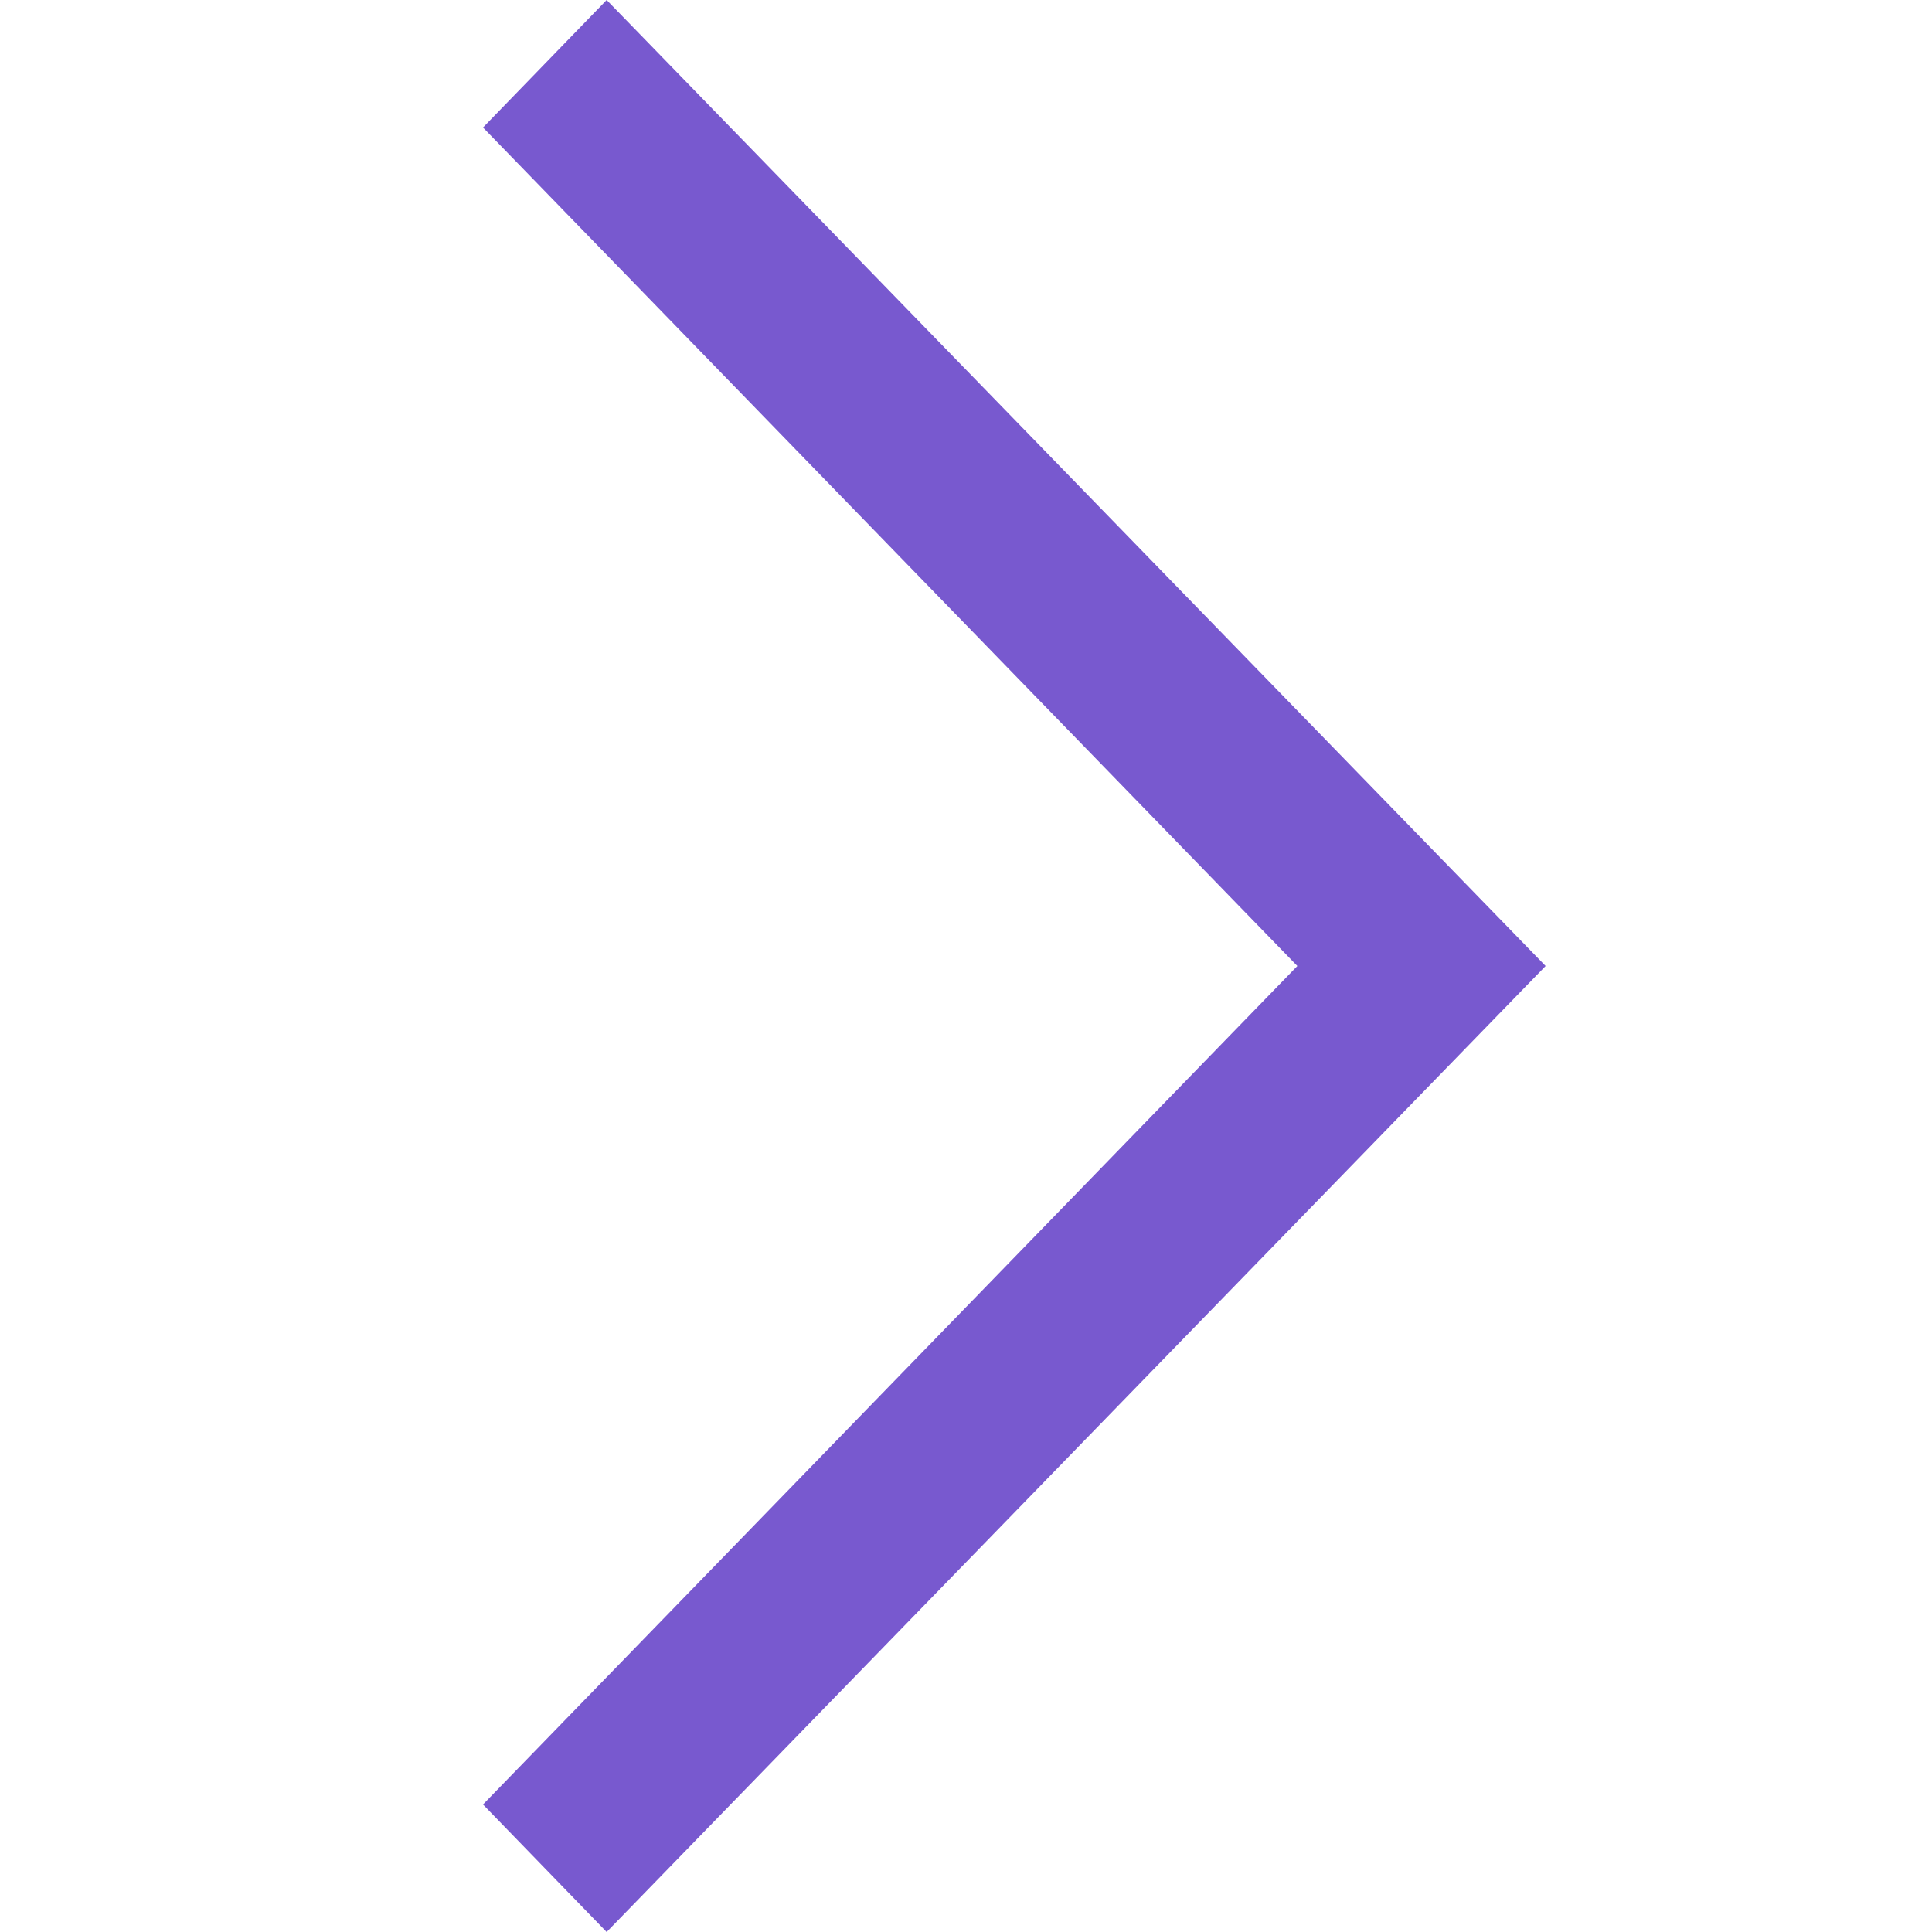
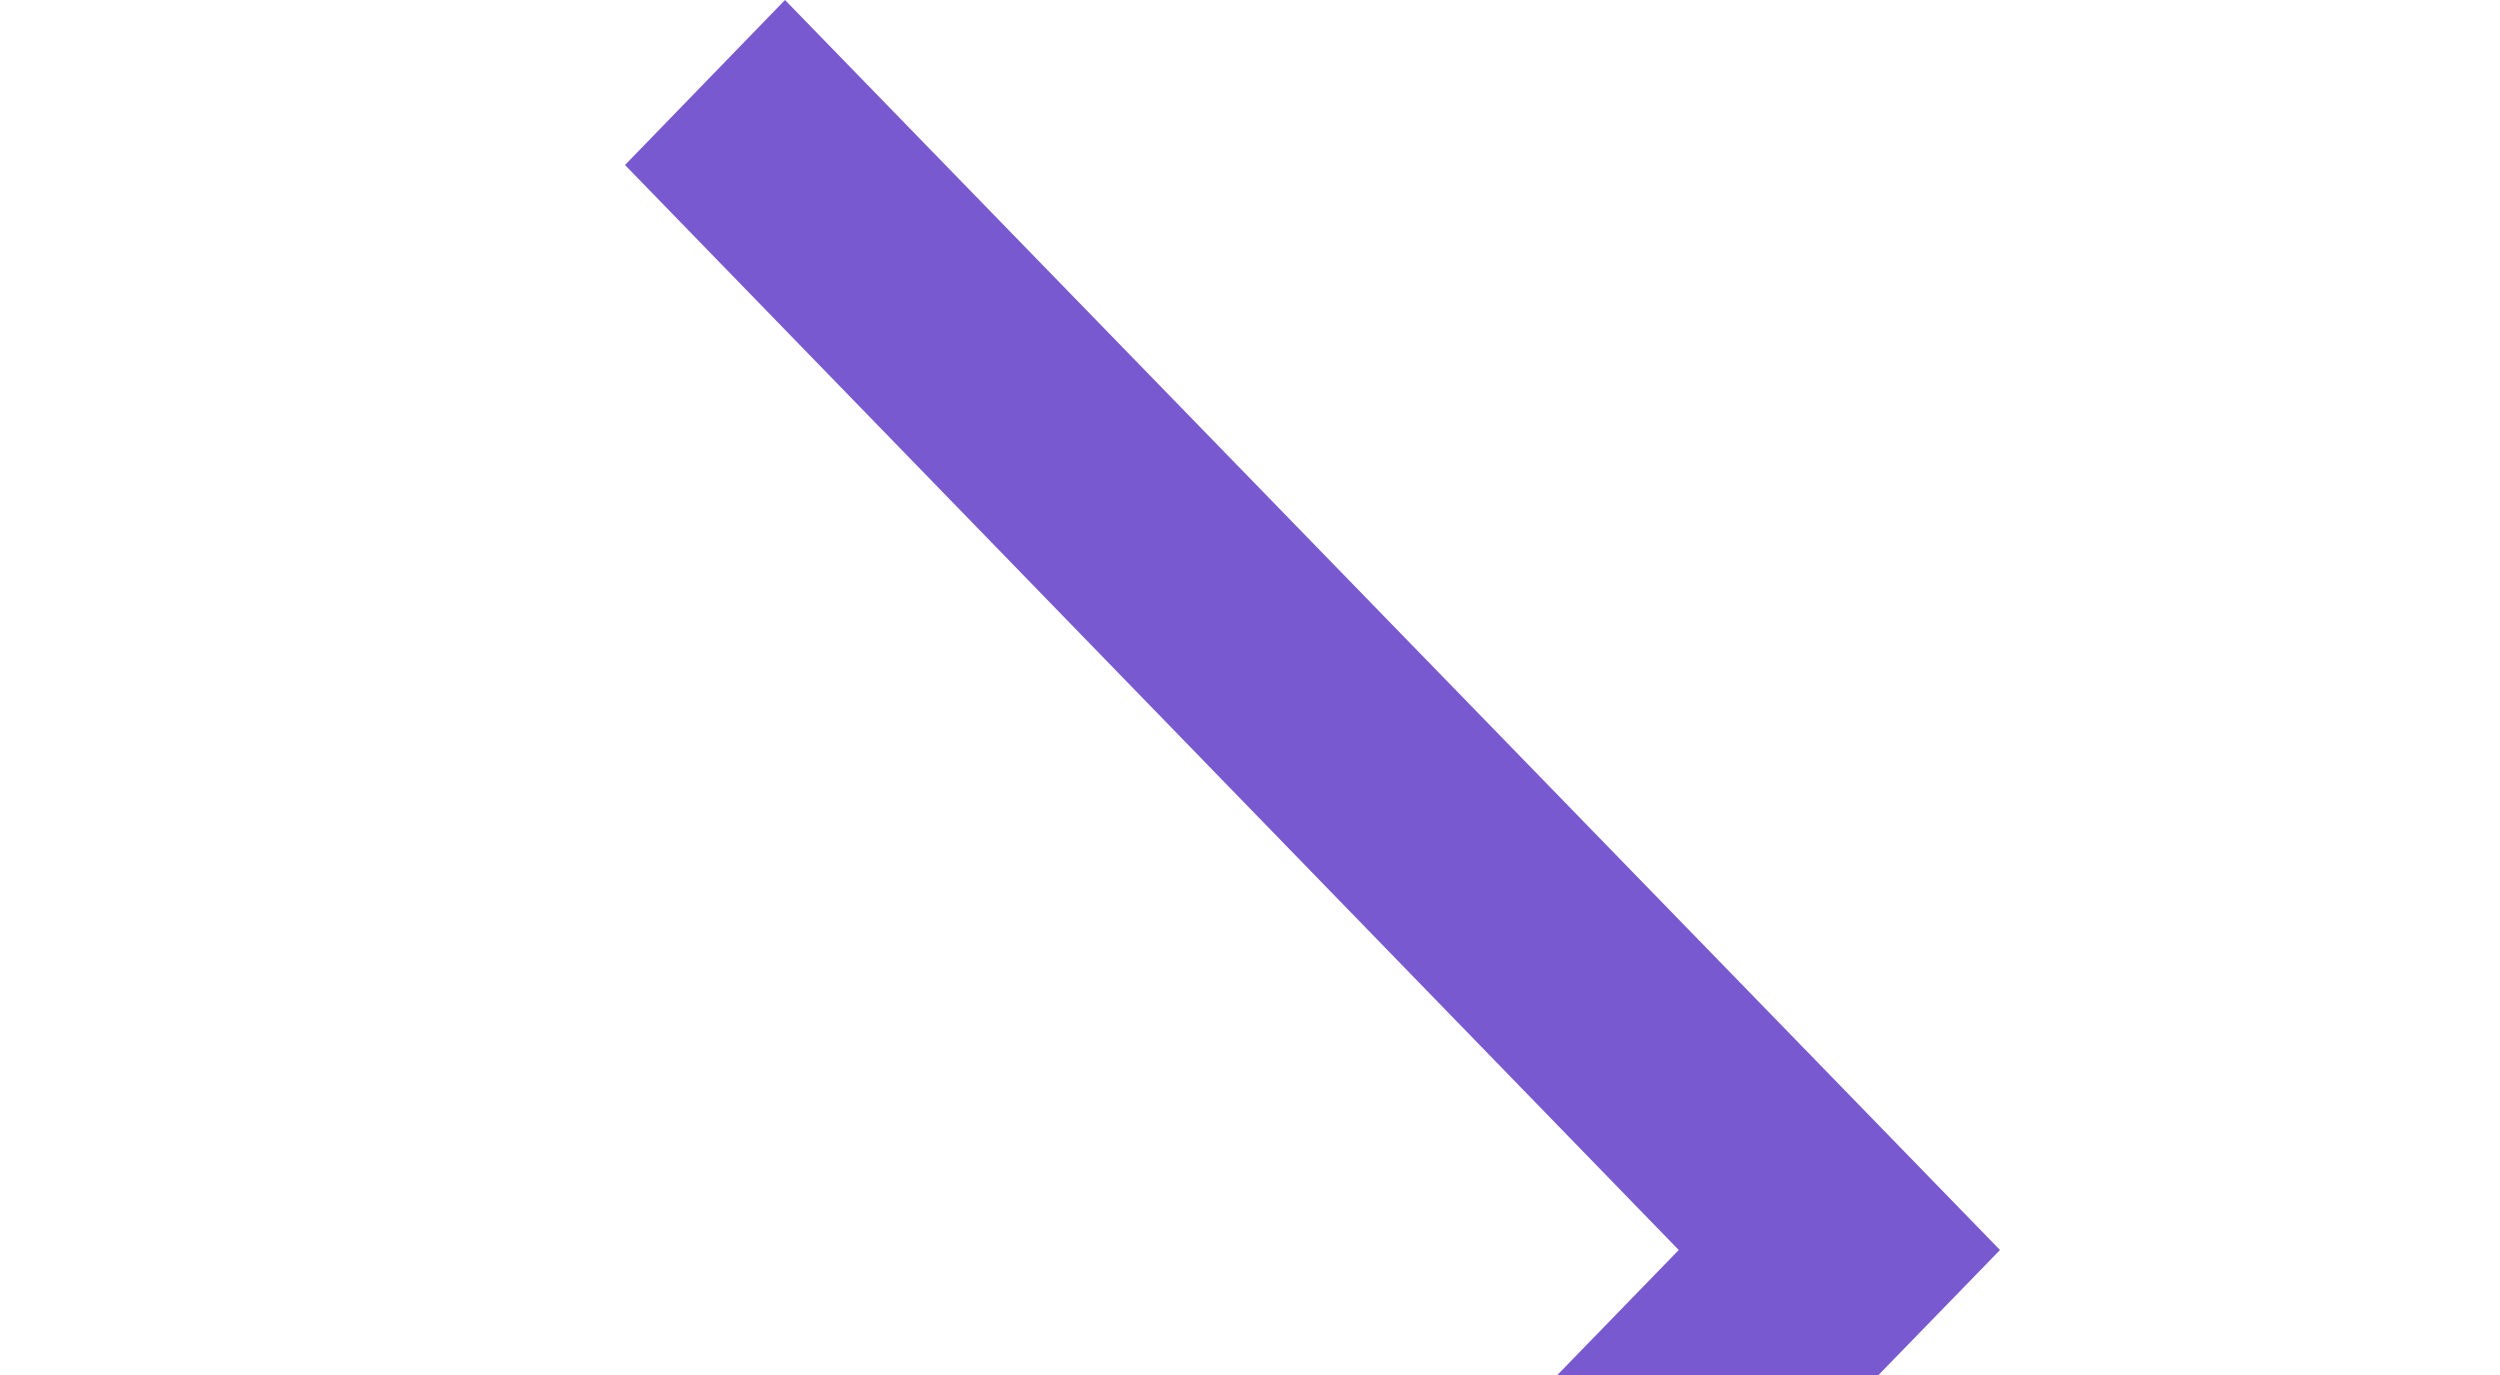
- <svg xmlns="http://www.w3.org/2000/svg" viewBox="0 0 20 20" fill="none">
+ <svg xmlns="http://www.w3.org/2000/svg" viewBox="0 0 20 11" fill="none">
  <path fill-rule="evenodd" clip-rule="evenodd" d="m6.28 0-1.28 1.32 8.43 8.68-8.43 8.68 1.28 1.32 9.72-10-9.72-10Z" fill="#7859CF" />
</svg>
